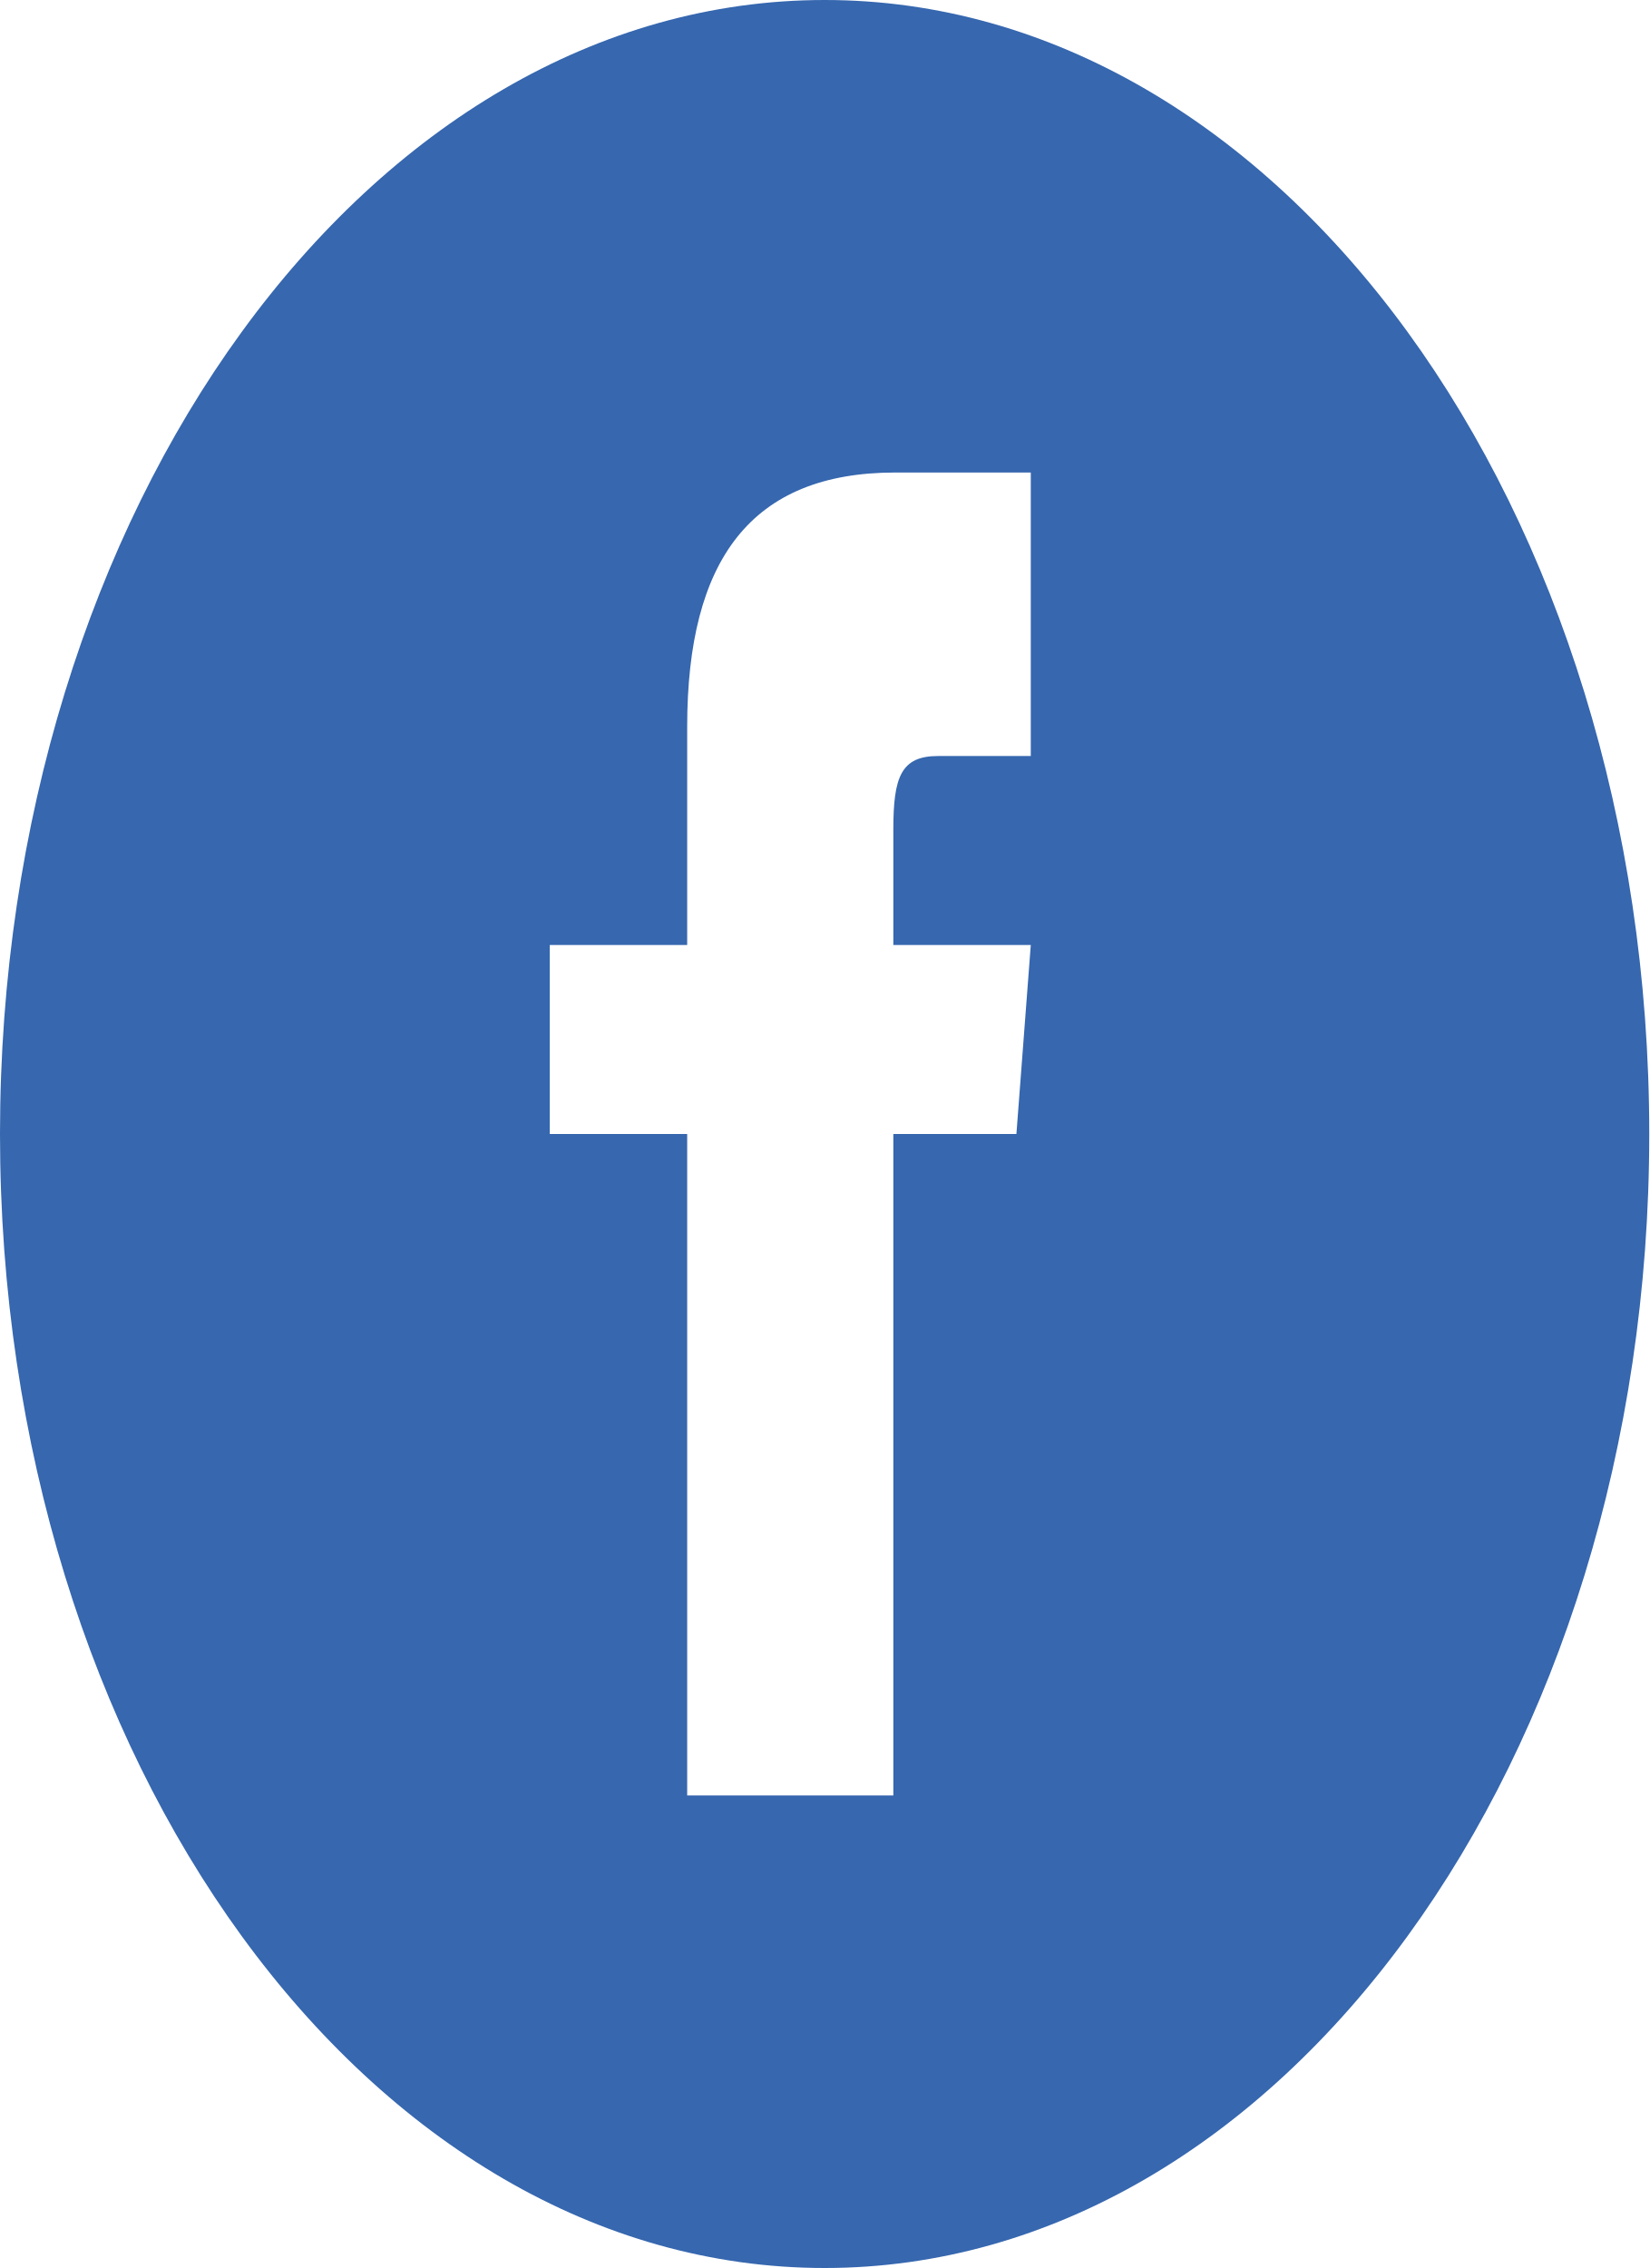
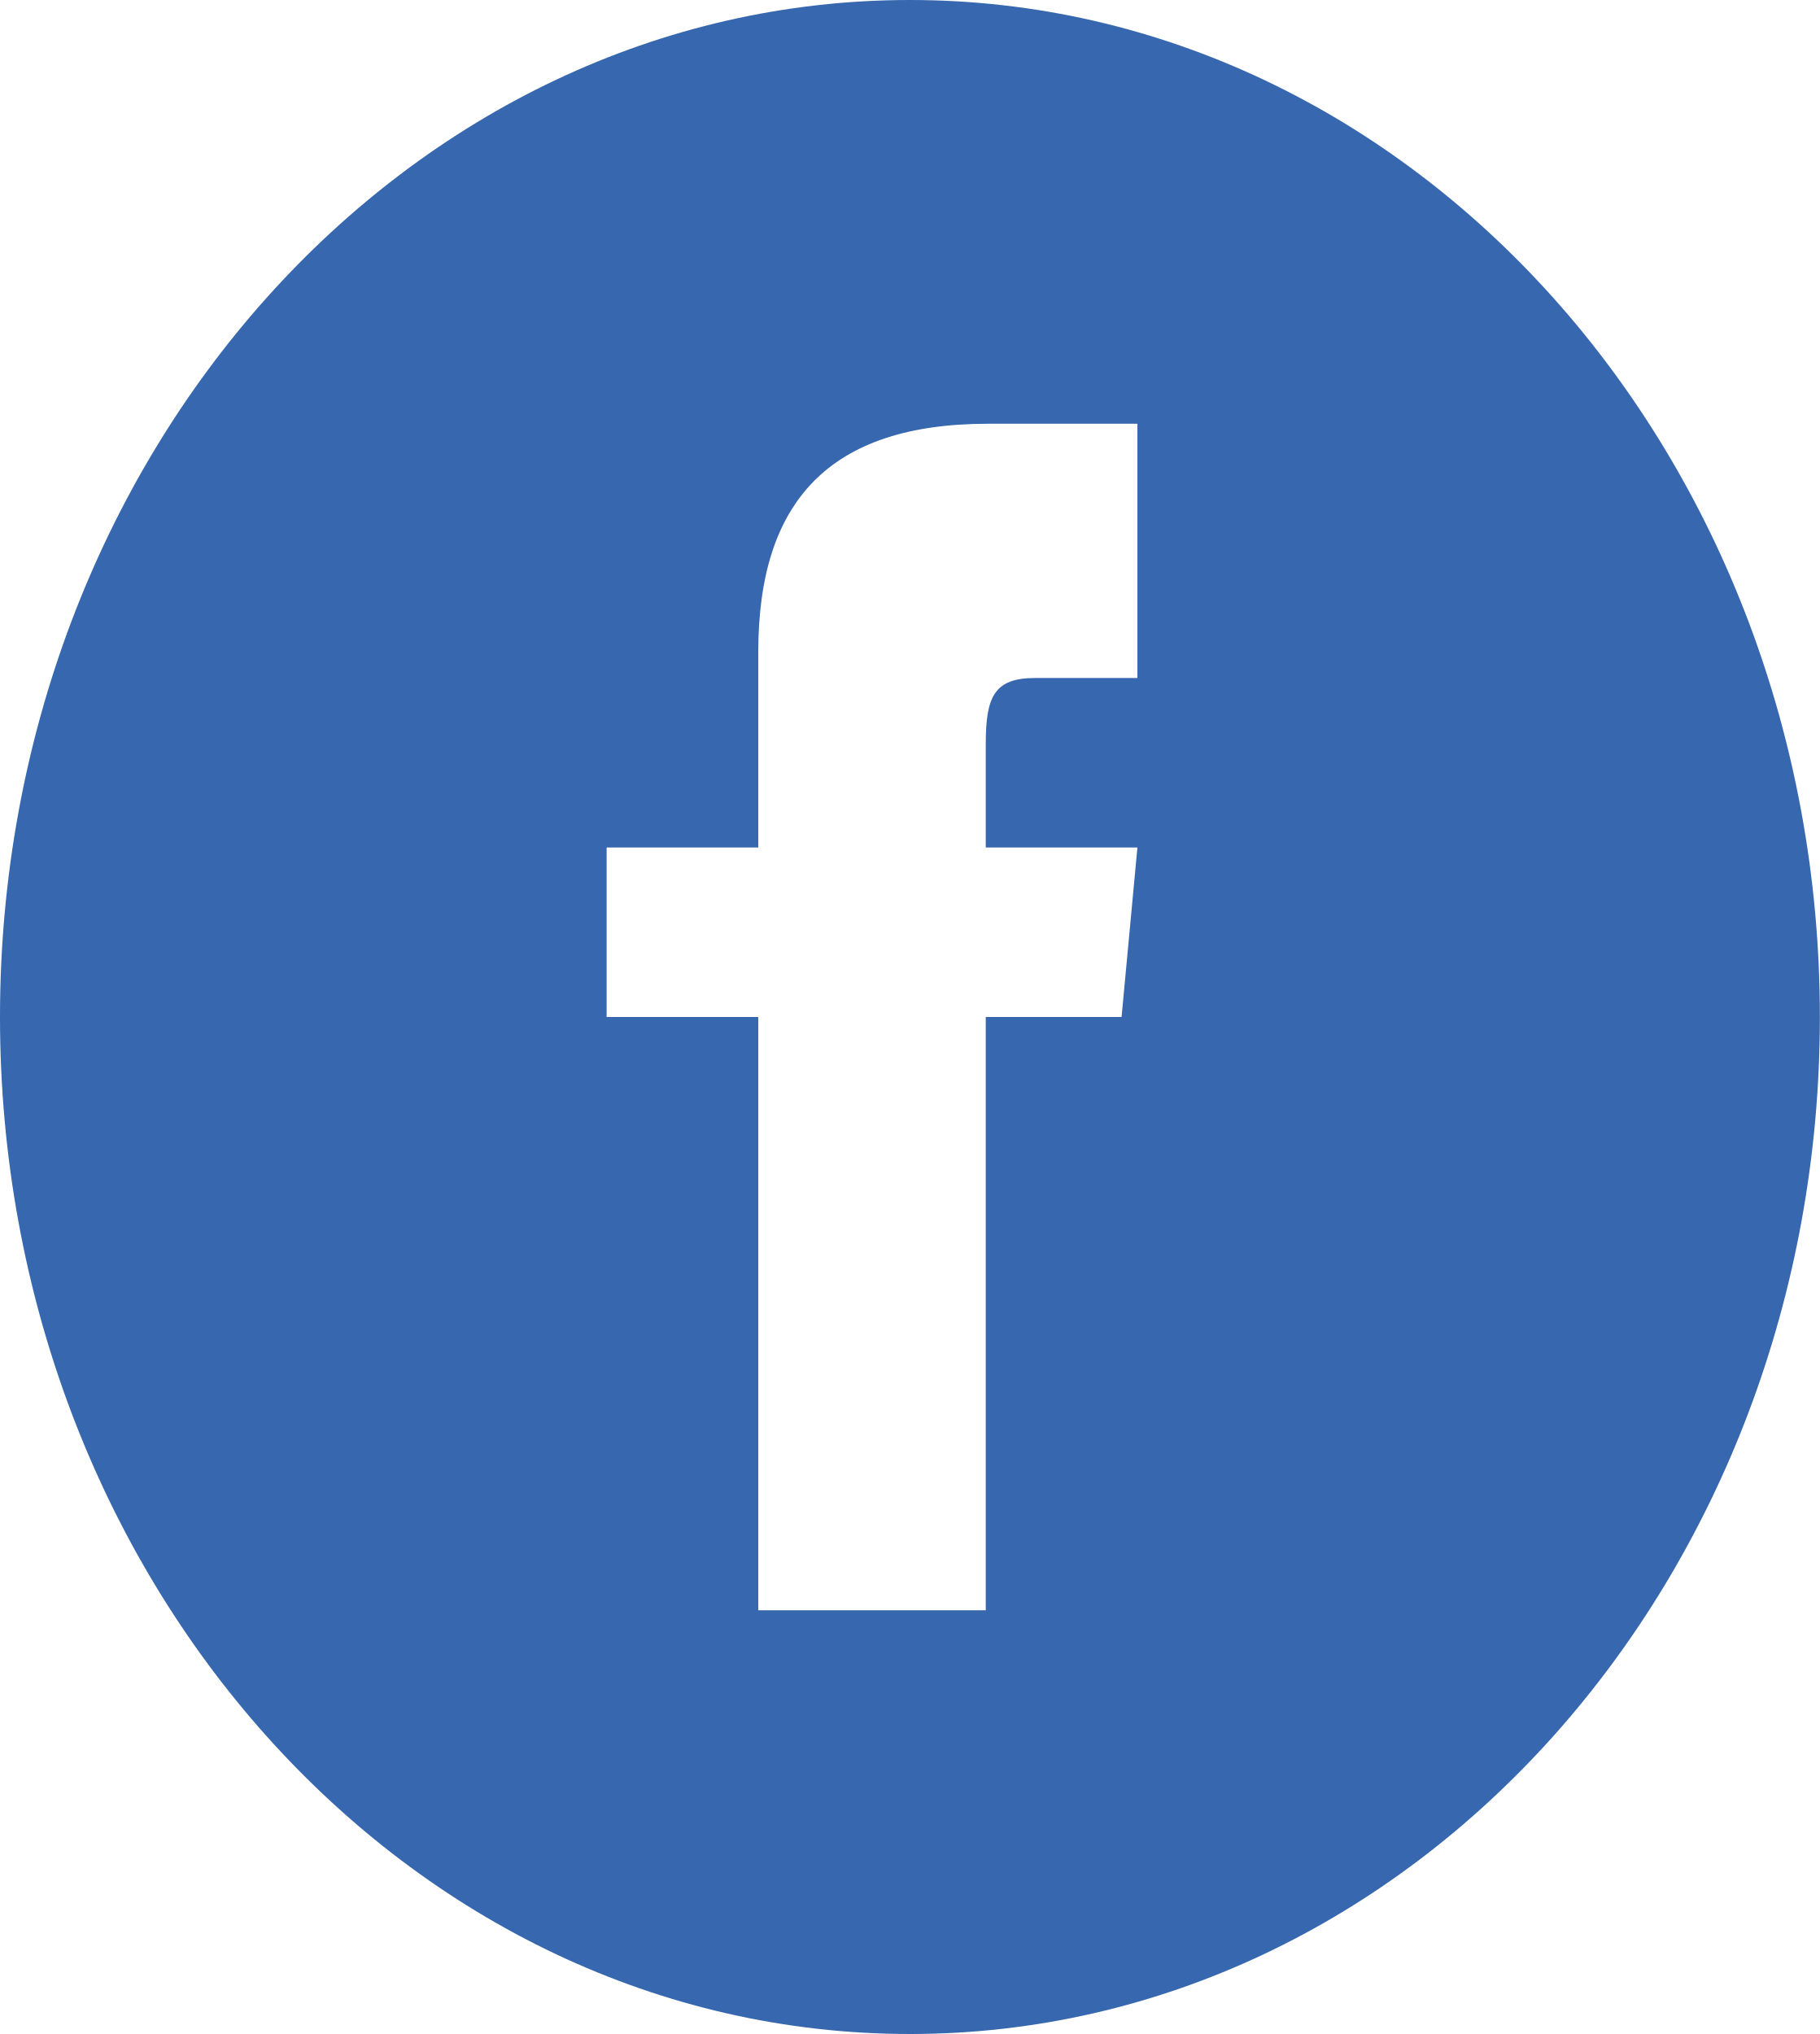
- <svg xmlns="http://www.w3.org/2000/svg" width="32" height="44" viewBox="0 0 32 44" fill="none">
+ <svg xmlns="http://www.w3.org/2000/svg" width="51" height="57" viewBox="0 0 51 57" fill="none">
  <g id="iconmonstr-facebook-4">
-     <path id="Vector" d="M16 0C7.164 0 0 9.851 0 22C0 34.15 7.164 44 16 44C24.836 44 32 34.15 32 22C32 9.851 24.836 0 16 0ZM20 14.667H18.2C17.483 14.667 17.333 15.072 17.333 16.093V18.333H20L19.721 22H17.333V34.833H13.333V22H10.667V18.333H13.333V14.102C13.333 10.859 14.575 9.167 17.372 9.167H20V14.667Z" fill="#3667AF" />
+     <path id="Vector" d="M25.5 0C11.418 0 0 12.761 0 28.5C0 44.239 11.418 57 25.5 57C39.582 57 51 44.239 51 28.5C51 12.761 39.582 0 25.5 0ZM31.875 19H29.006C27.863 19 27.625 19.525 27.625 20.848V23.75H31.875L31.431 28.5H27.625V45.125H21.25V28.5H17V23.75H21.25V18.268C21.25 14.067 23.228 11.875 27.687 11.875H31.875V19Z" fill="#3667AF" />
  </g>
</svg>
